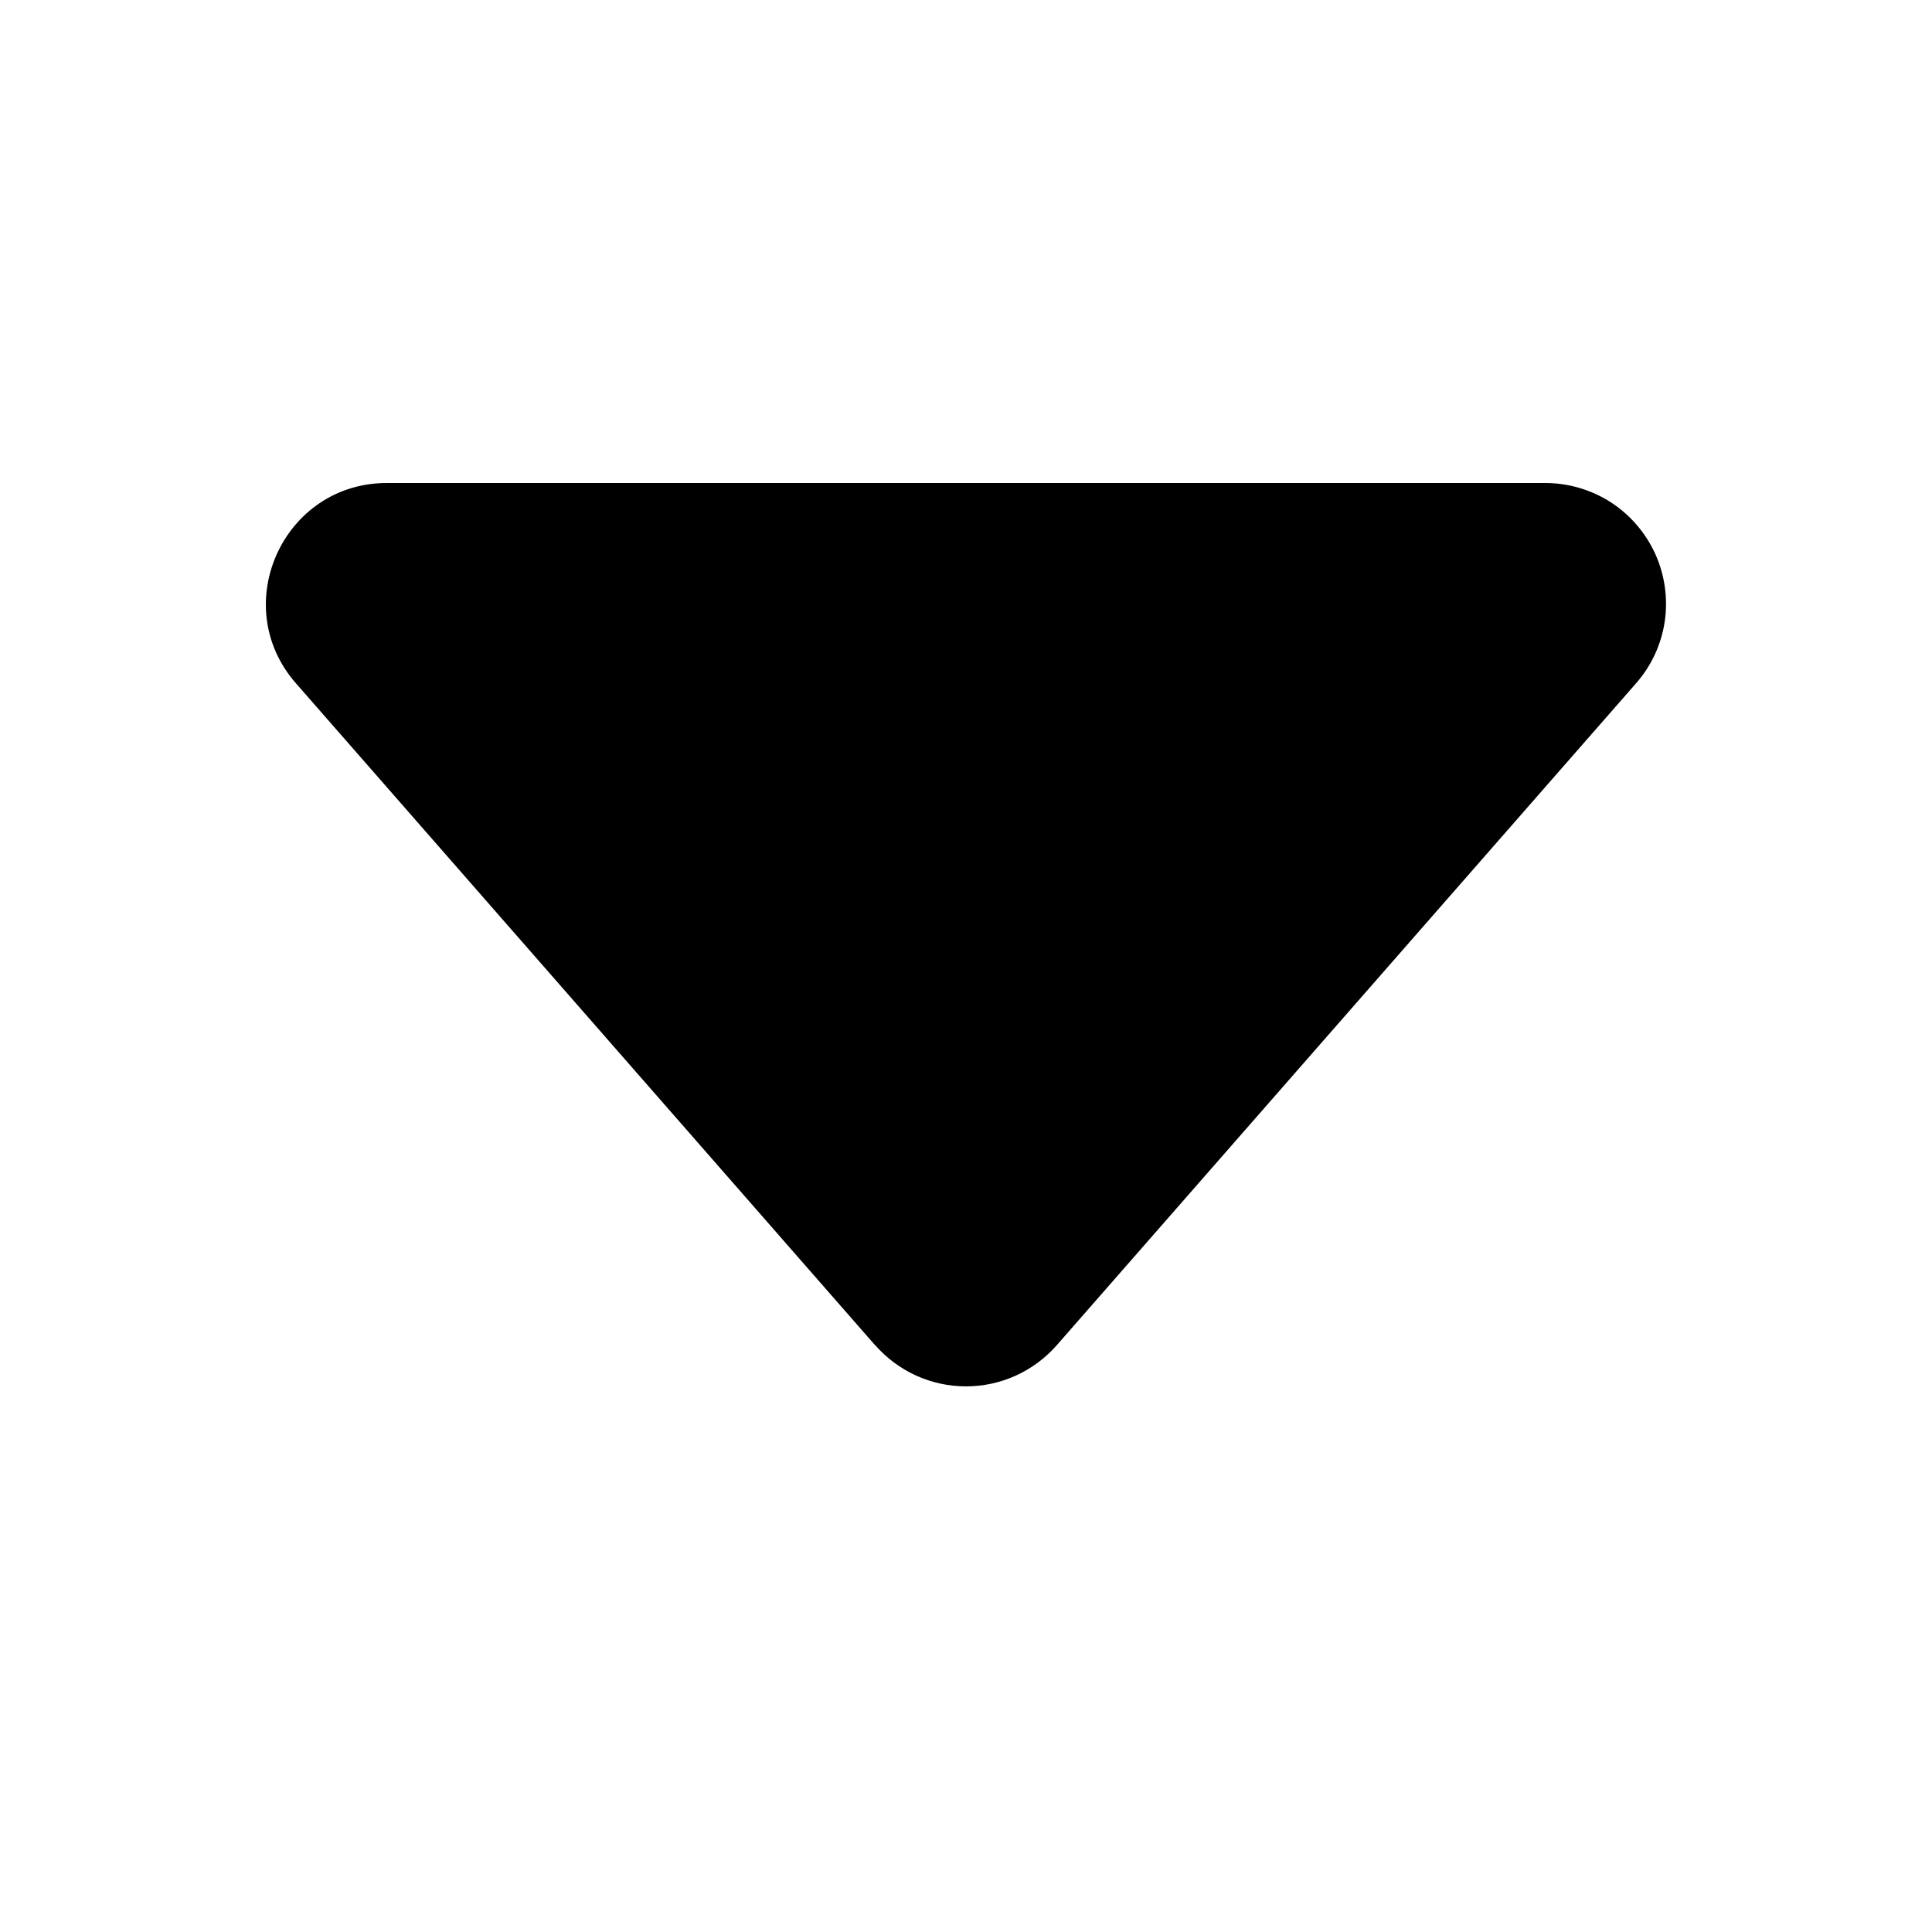
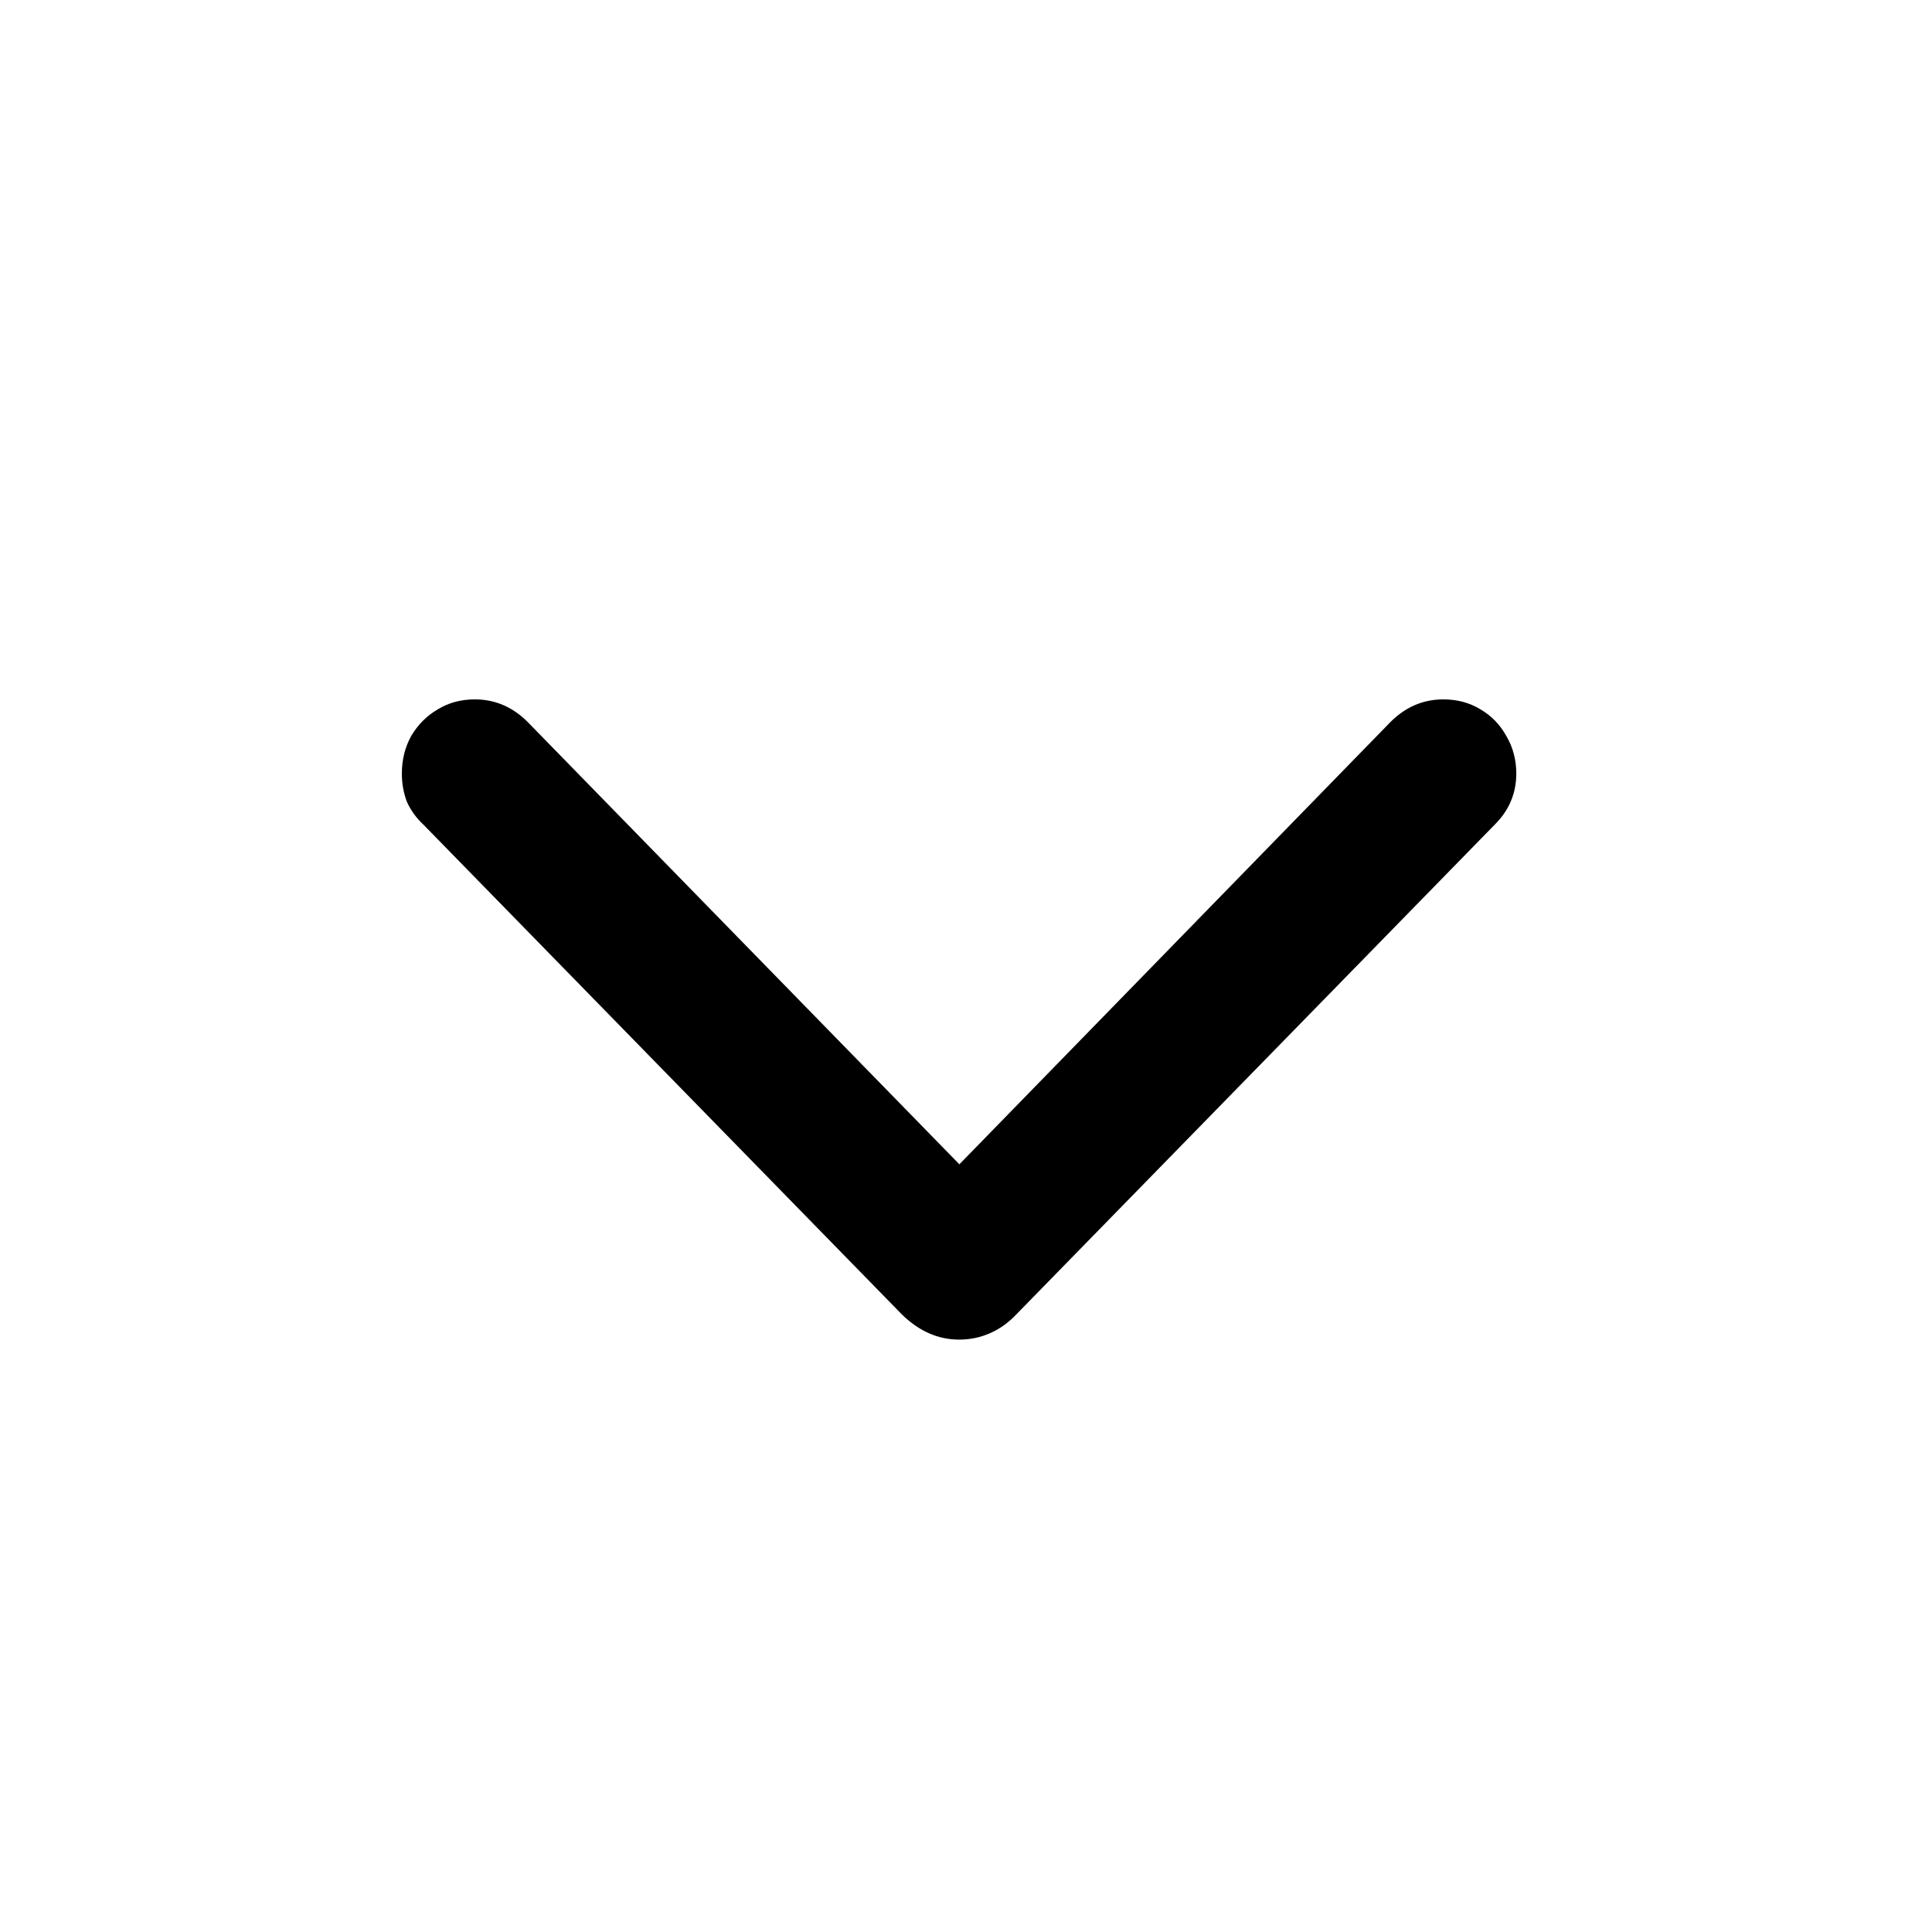
- <svg xmlns="http://www.w3.org/2000/svg" width="12" height="12" viewBox="0 0 12 12" fill="none">
-   <path d="M5.435 8.355L1.838 4.244C1.414 3.76 1.759 3 2.403 3H9.597C9.741 3 9.882 3.041 10.004 3.119C10.125 3.197 10.221 3.309 10.281 3.44C10.34 3.571 10.361 3.717 10.34 3.86C10.319 4.002 10.257 4.136 10.162 4.244L6.565 8.354C6.494 8.435 6.408 8.499 6.31 8.544C6.213 8.588 6.107 8.611 6 8.611C5.893 8.611 5.787 8.588 5.69 8.544C5.592 8.499 5.506 8.435 5.435 8.354V8.355Z" fill="currentColor" />
+ <svg xmlns="http://www.w3.org/2000/svg" width="24" height="24" viewBox="0 0 24 24" fill="none">
+   <path d="M11.914 16.641C11.654 16.641 11.417 16.537 11.203 16.328L5.258 10.242C5.169 10.159 5.102 10.065 5.055 9.961C5.013 9.852 4.992 9.734 4.992 9.609C4.992 9.438 5.031 9.281 5.109 9.141C5.193 9 5.302 8.891 5.438 8.812C5.573 8.729 5.727 8.688 5.898 8.688C6.148 8.688 6.367 8.781 6.555 8.969L12.297 14.852H11.539L17.273 8.969C17.461 8.781 17.68 8.688 17.93 8.688C18.102 8.688 18.255 8.729 18.391 8.812C18.526 8.891 18.633 9 18.711 9.141C18.794 9.281 18.836 9.438 18.836 9.609C18.836 9.854 18.747 10.065 18.57 10.242L12.625 16.328C12.526 16.432 12.417 16.51 12.297 16.562C12.177 16.615 12.05 16.641 11.914 16.641Z" fill="currentColor" />
</svg>
